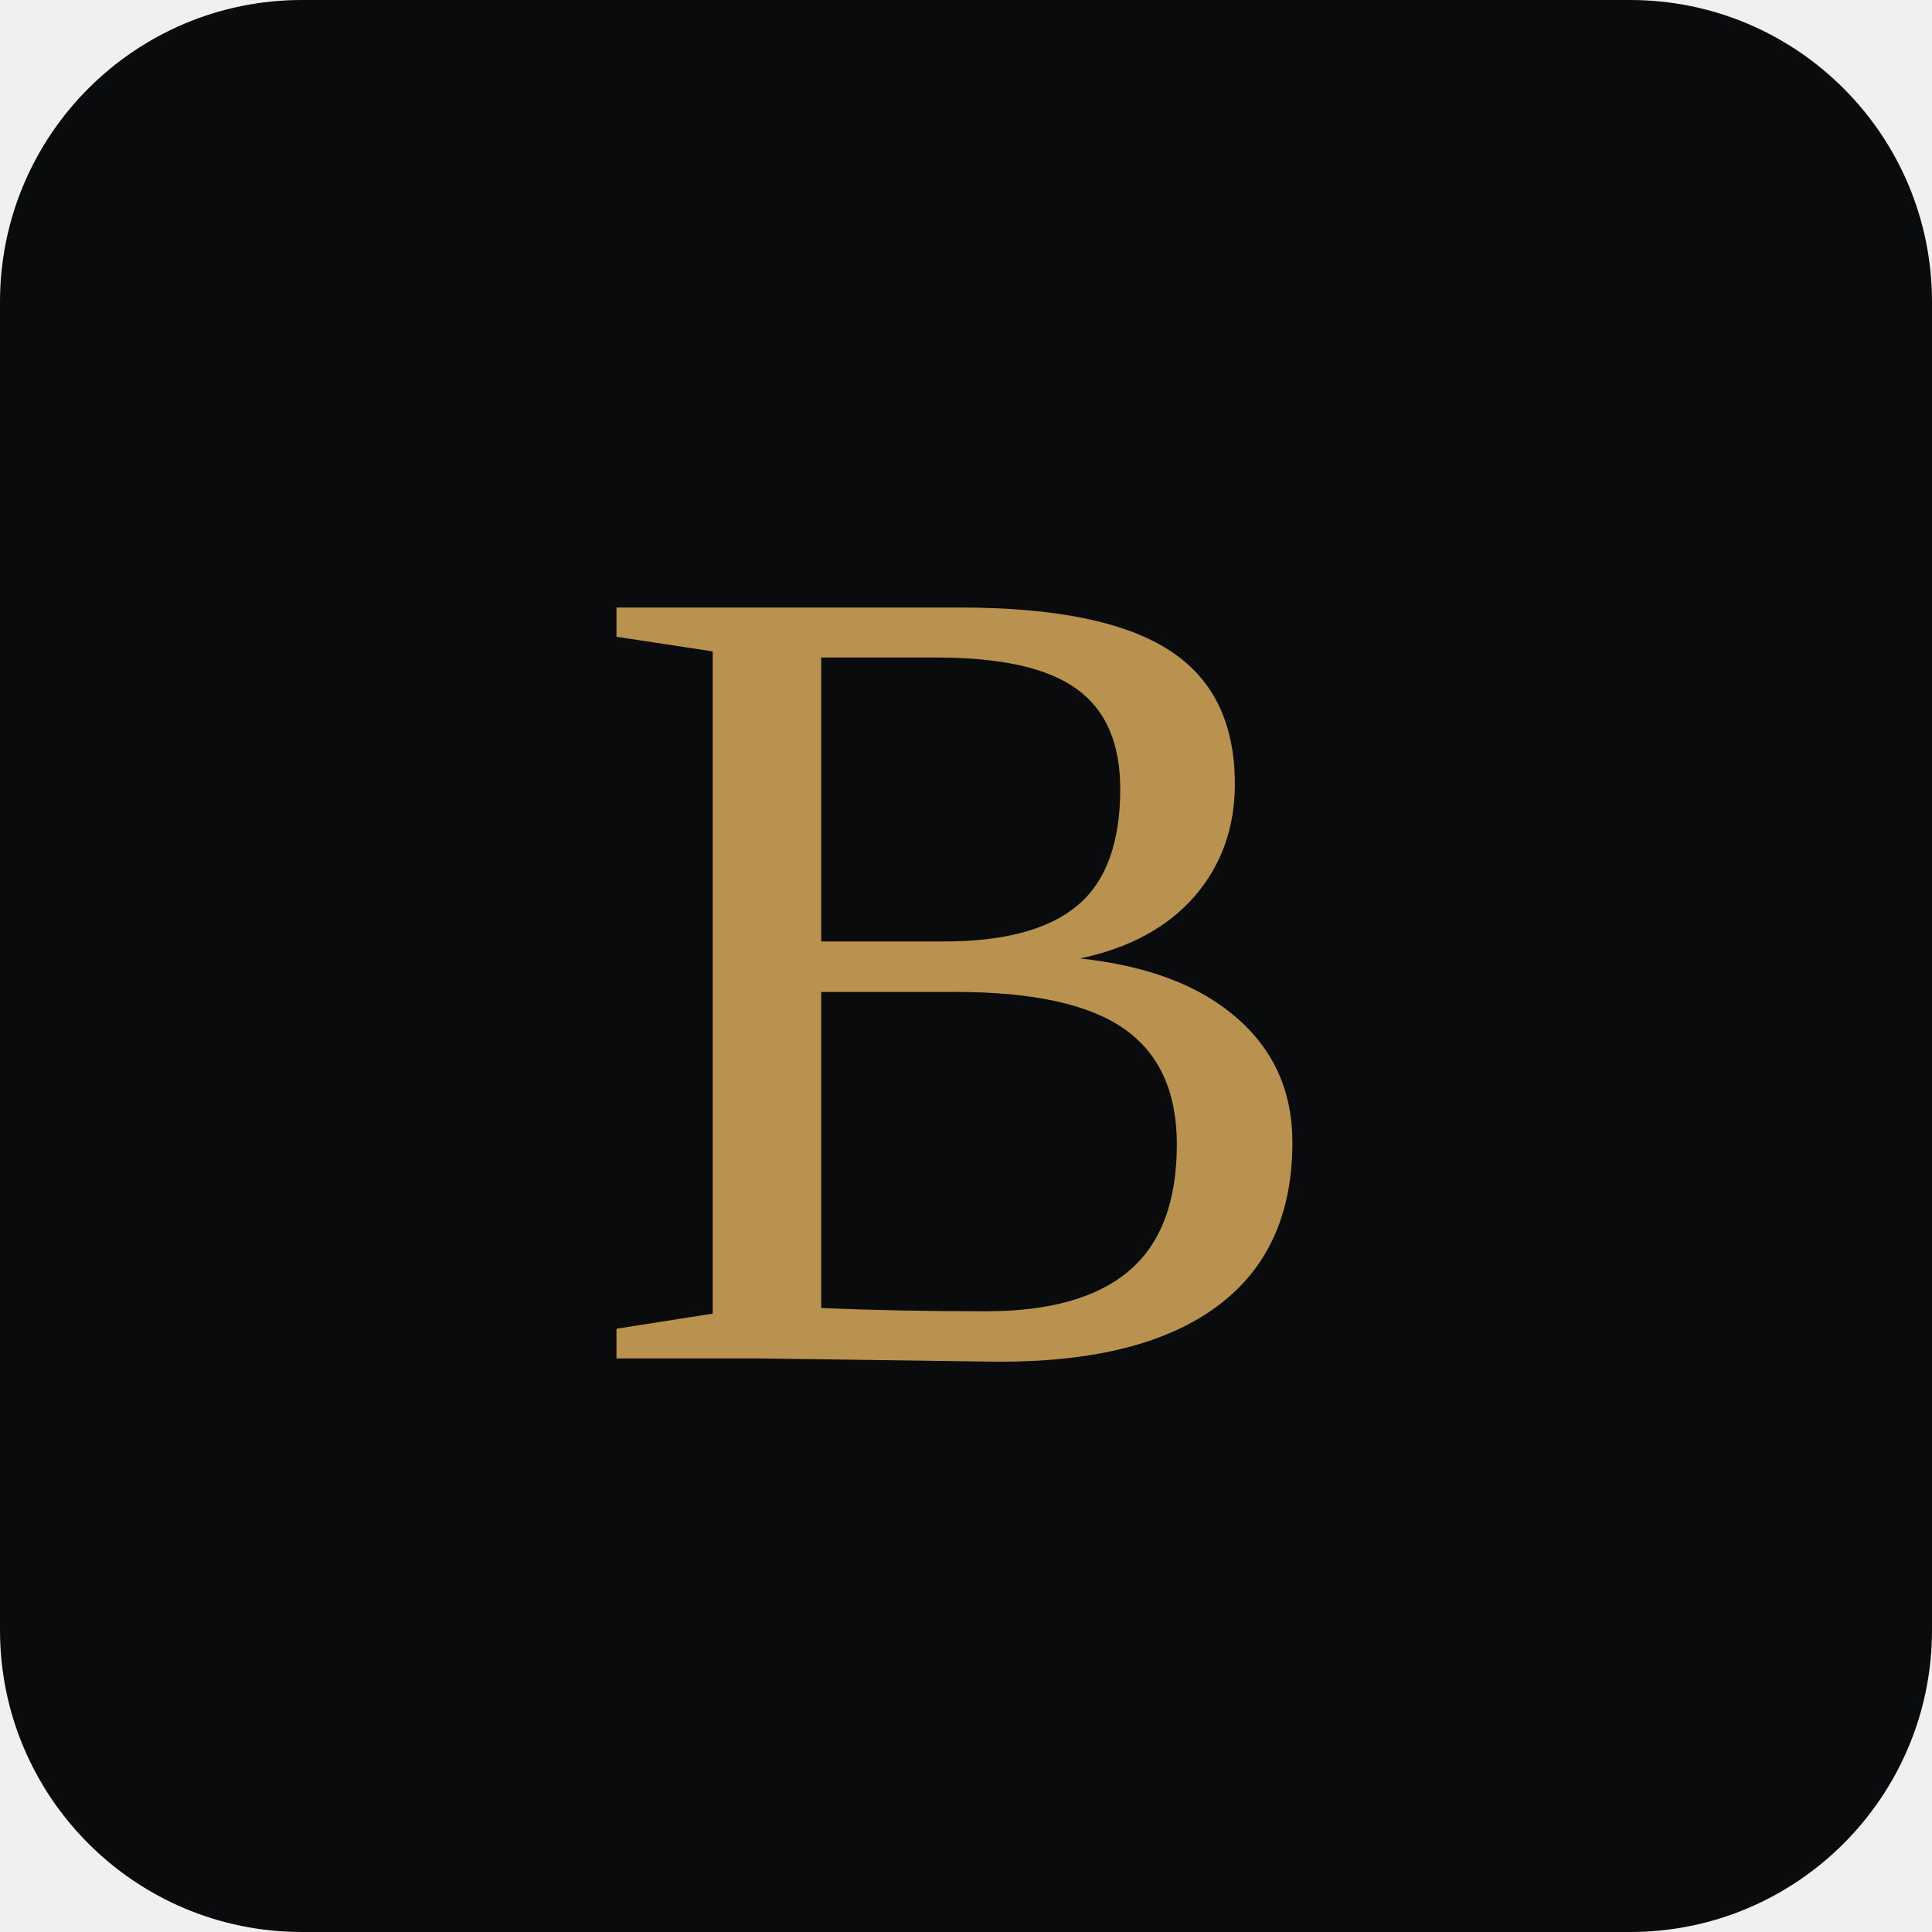
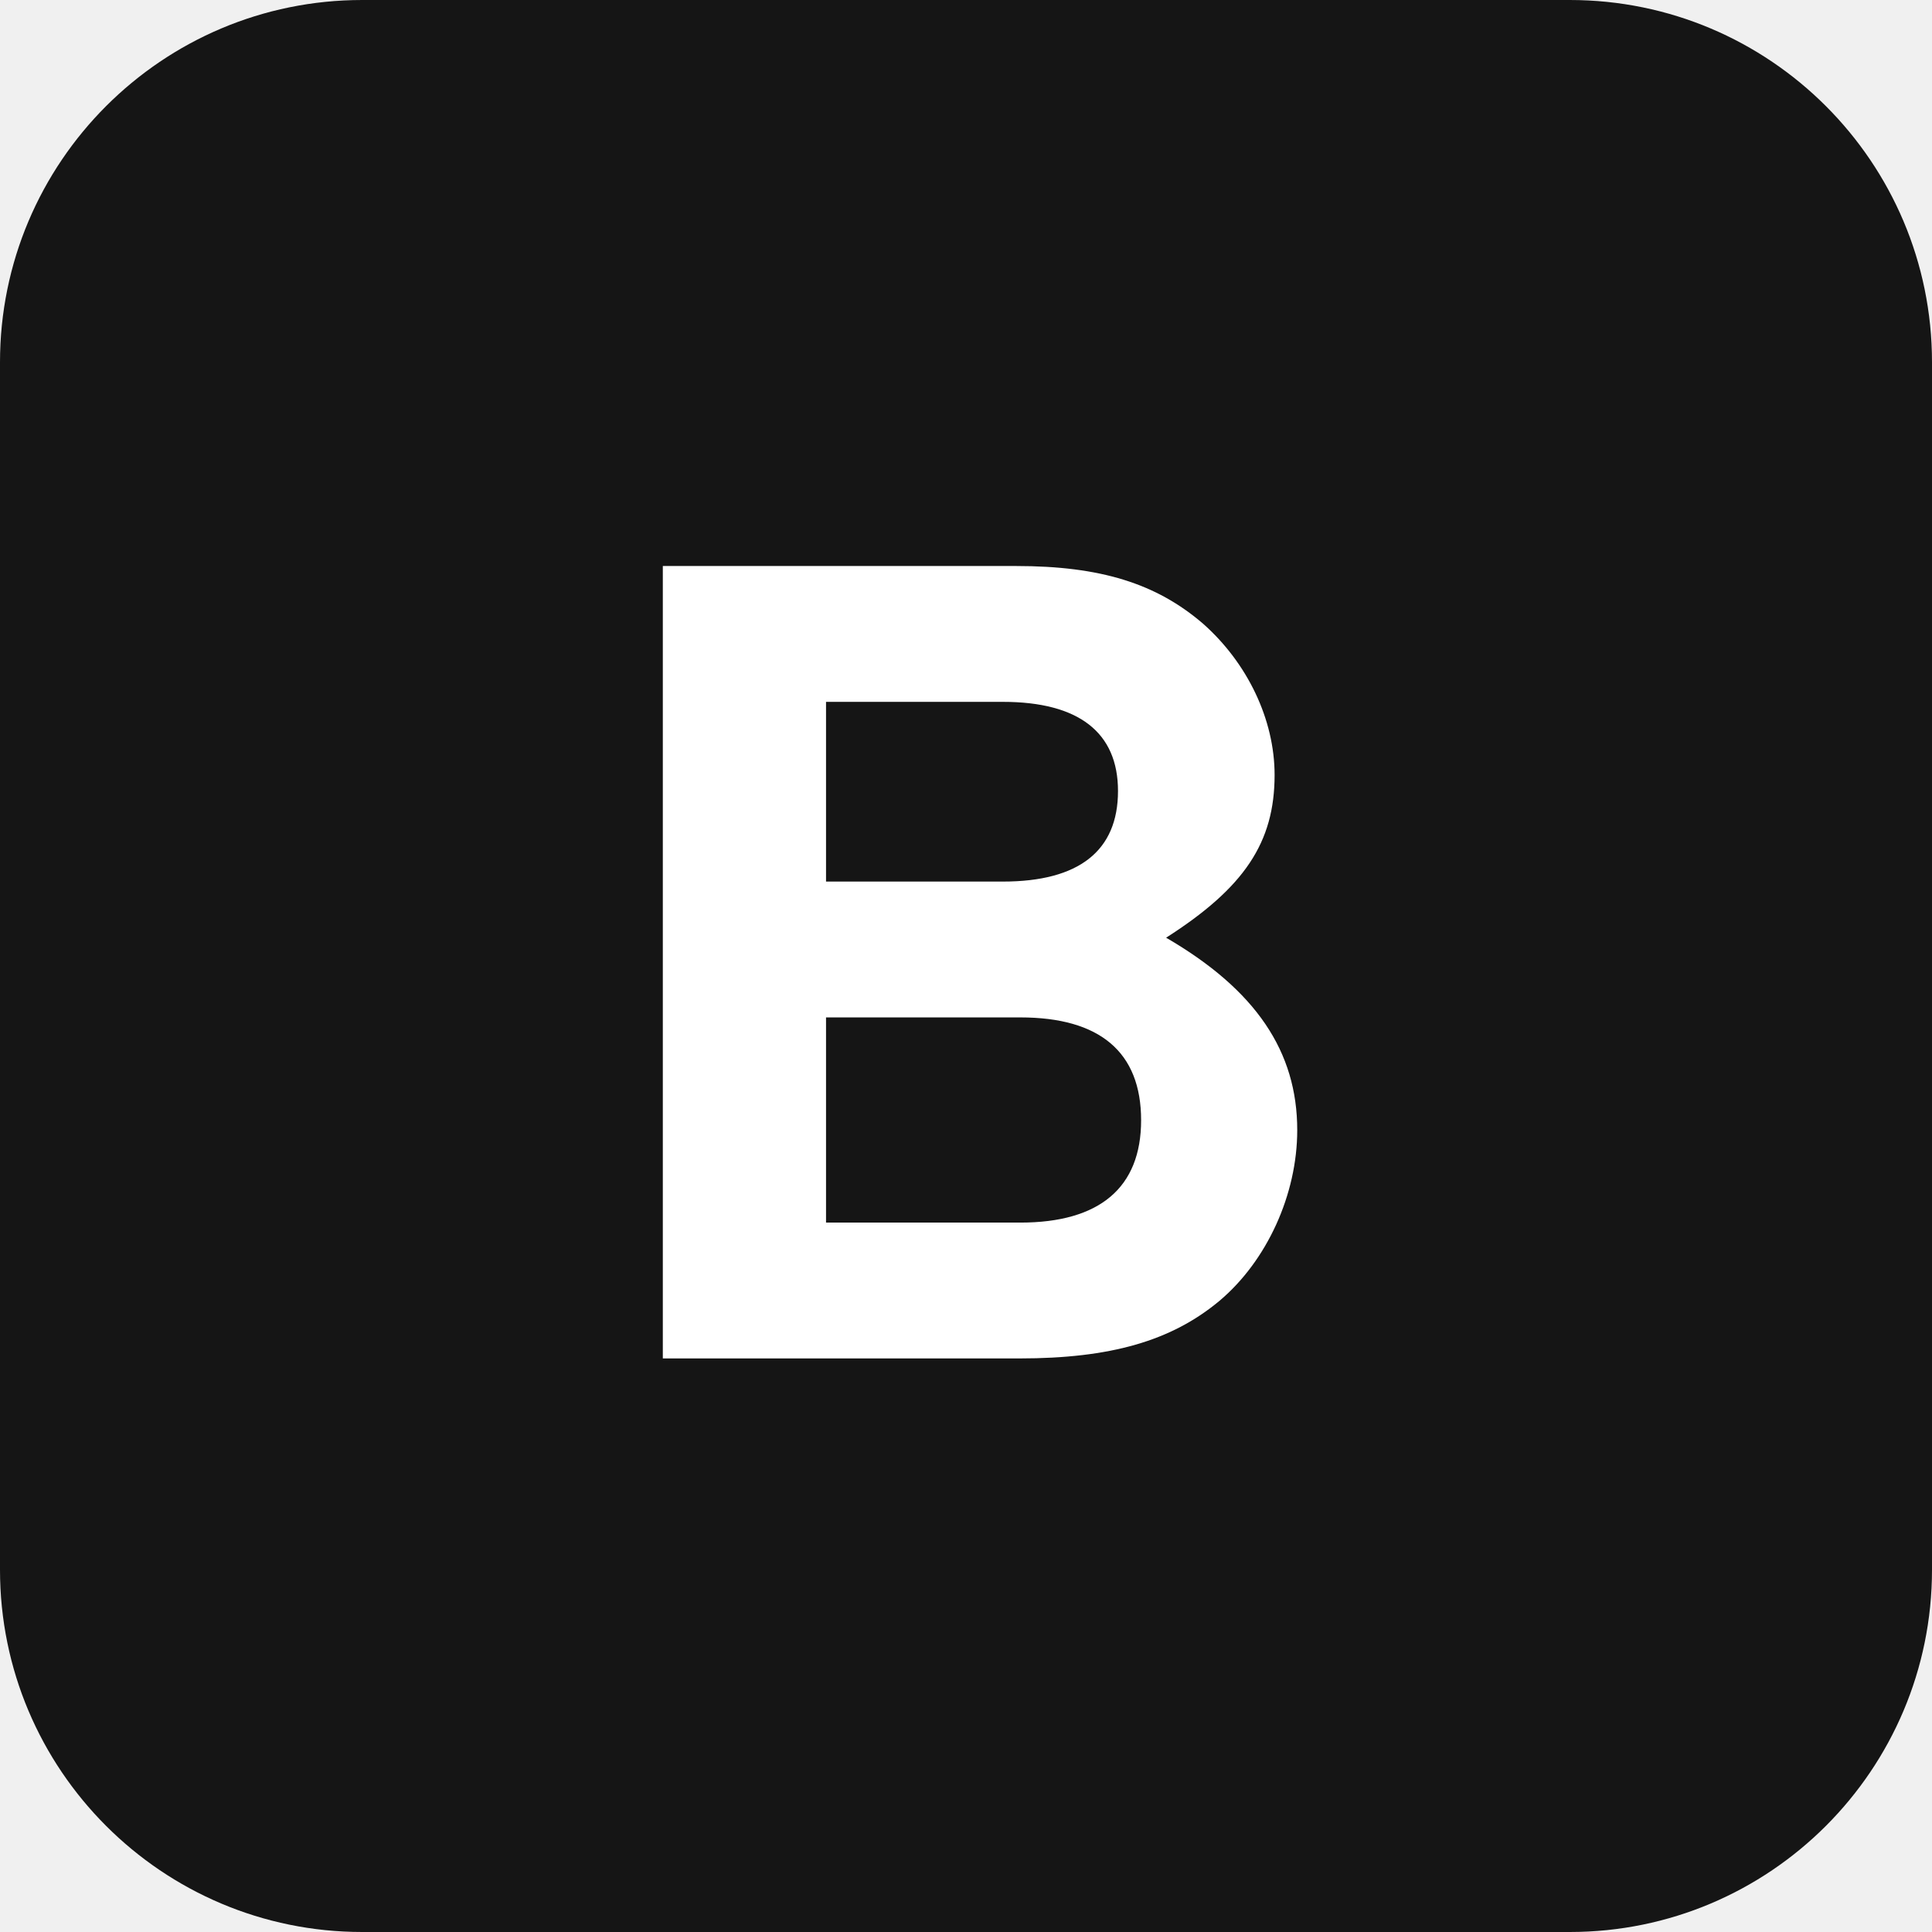
<svg xmlns="http://www.w3.org/2000/svg" viewBox="0 0 64 64">
-   <rect width="64" height="64" rx="10" fill="#0A0B0C" />
-   <text x="32" y="45" text-anchor="middle" font-family="Georgia, 'Times New Roman', serif" font-size="38" fill="#B8924E">B</text>
+   <rect width="64" height="64" rx="12" fill="#151515" />
+   <text x="32" y="45" text-anchor="middle" font-family="Helvetica, Arial, sans-serif" font-weight="600" font-size="36" fill="#FFFFFF">B</text>
</svg>
